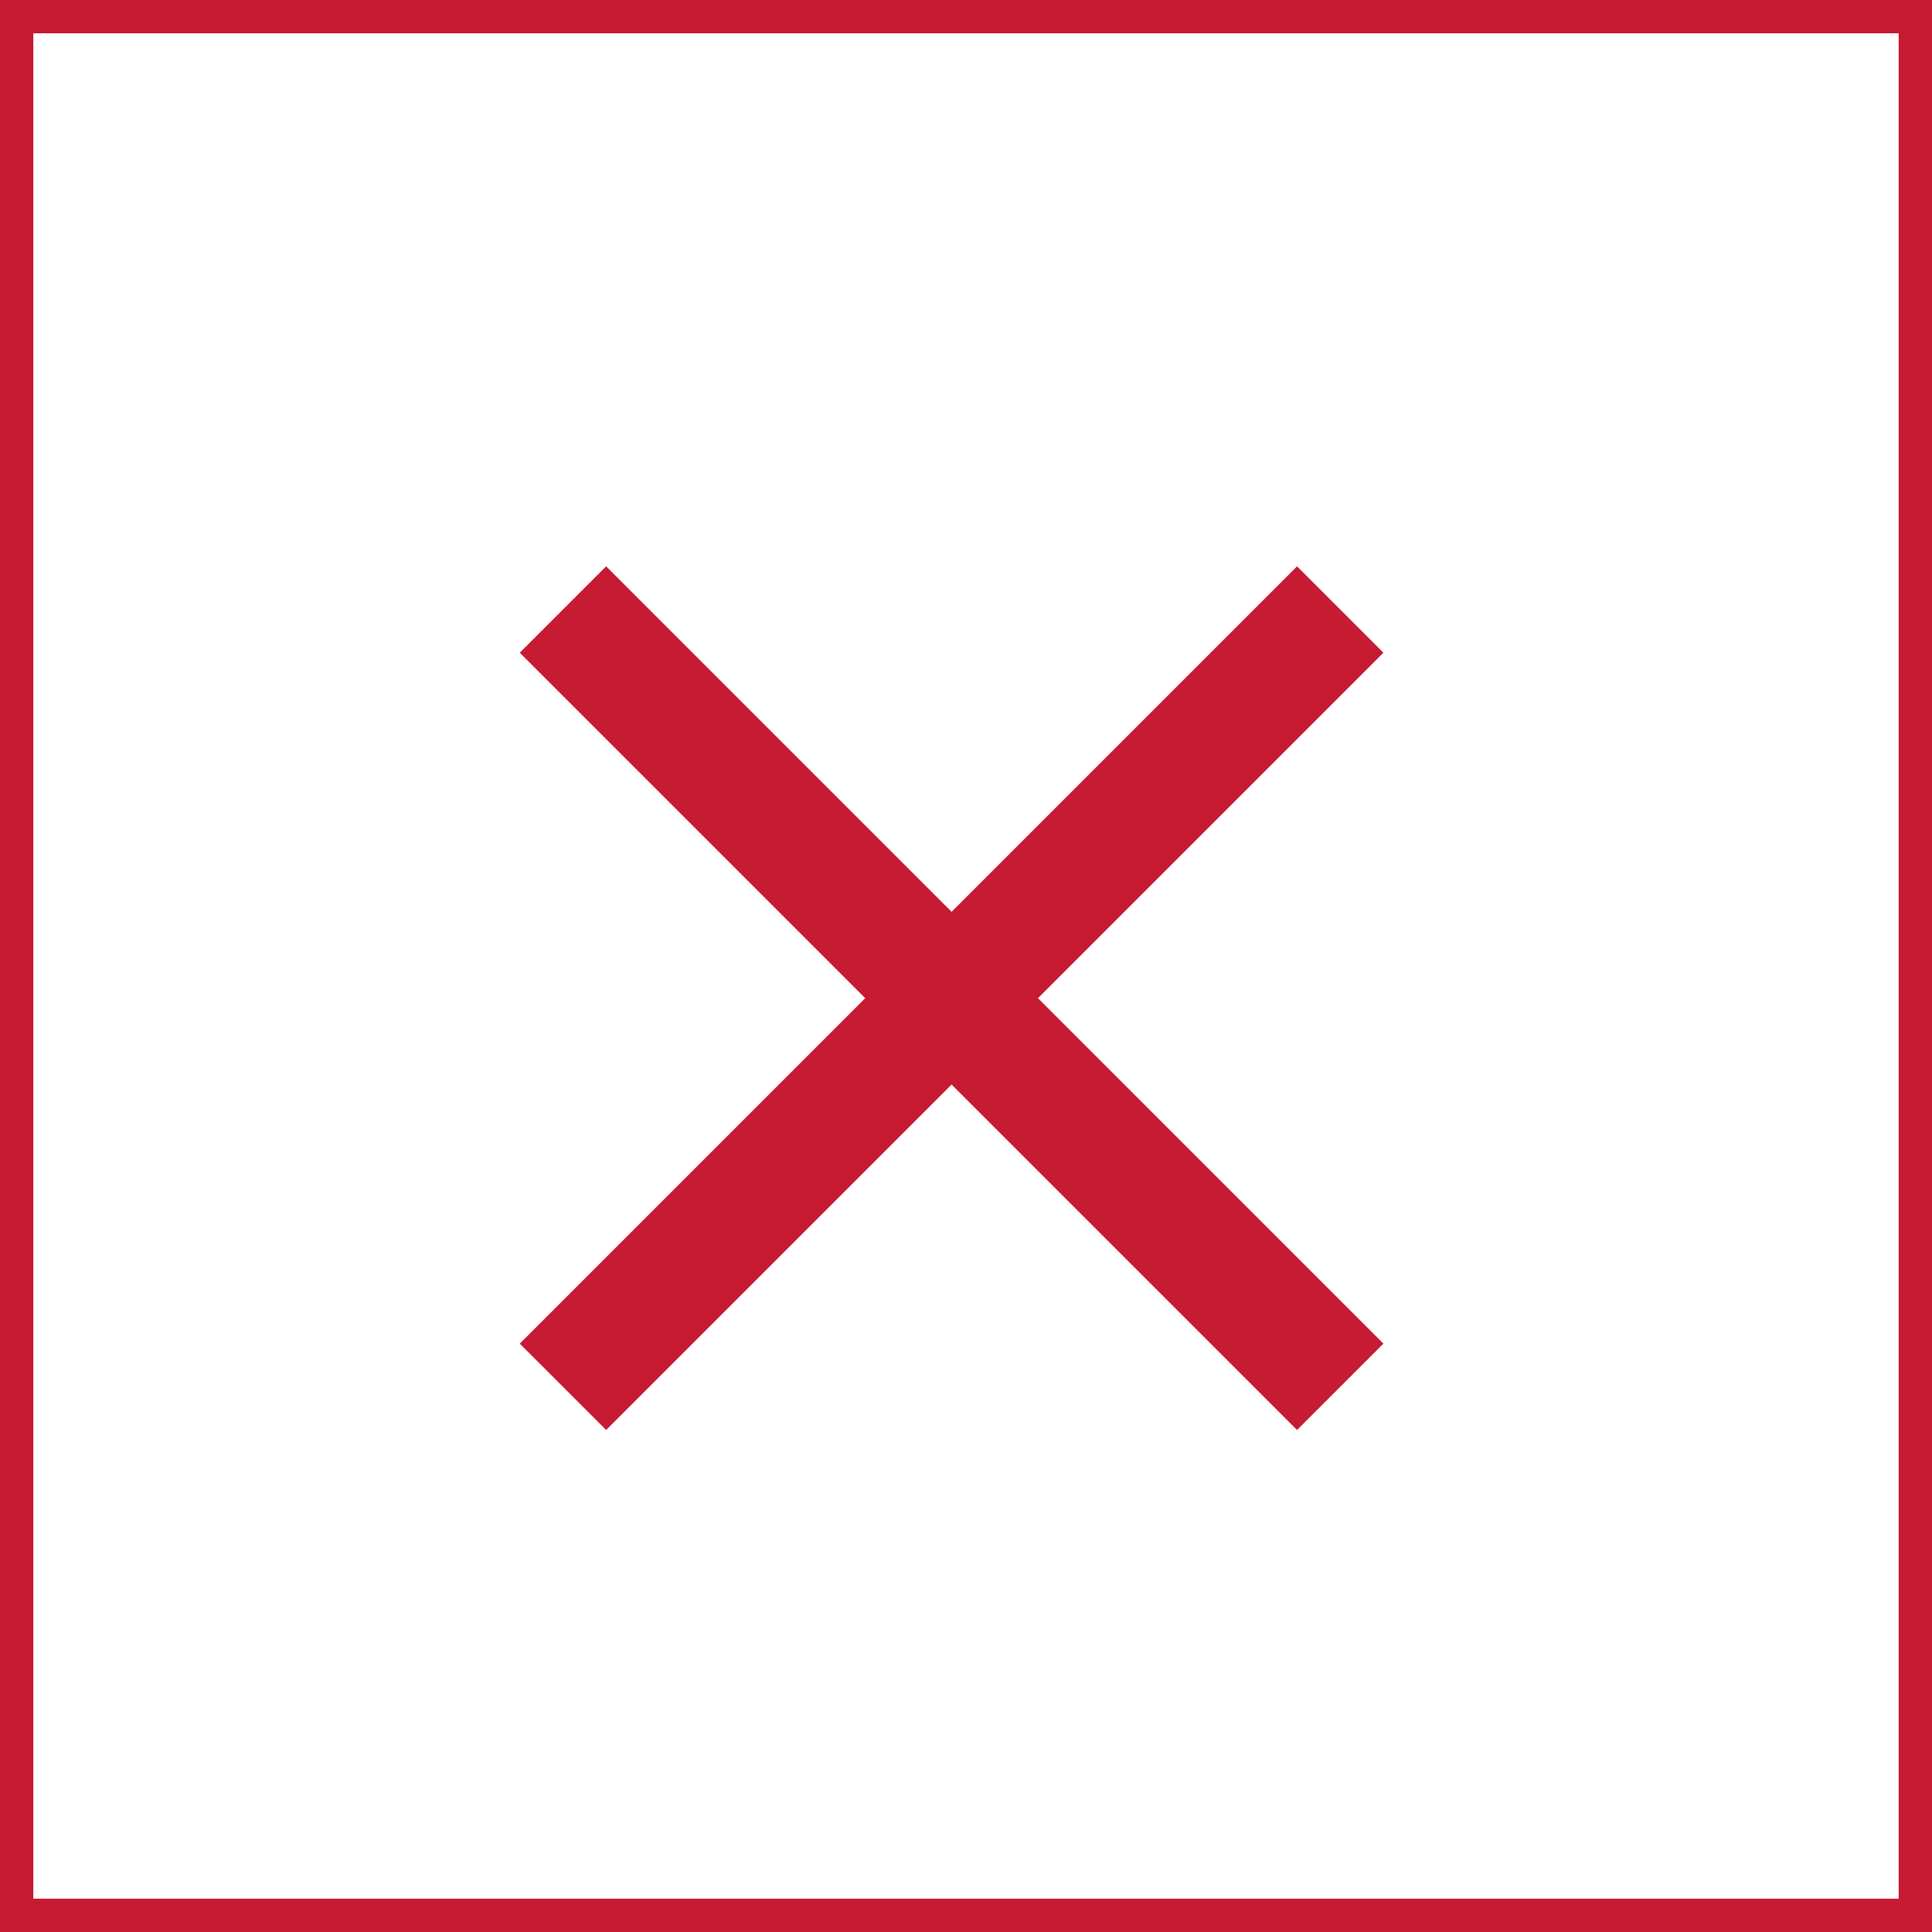
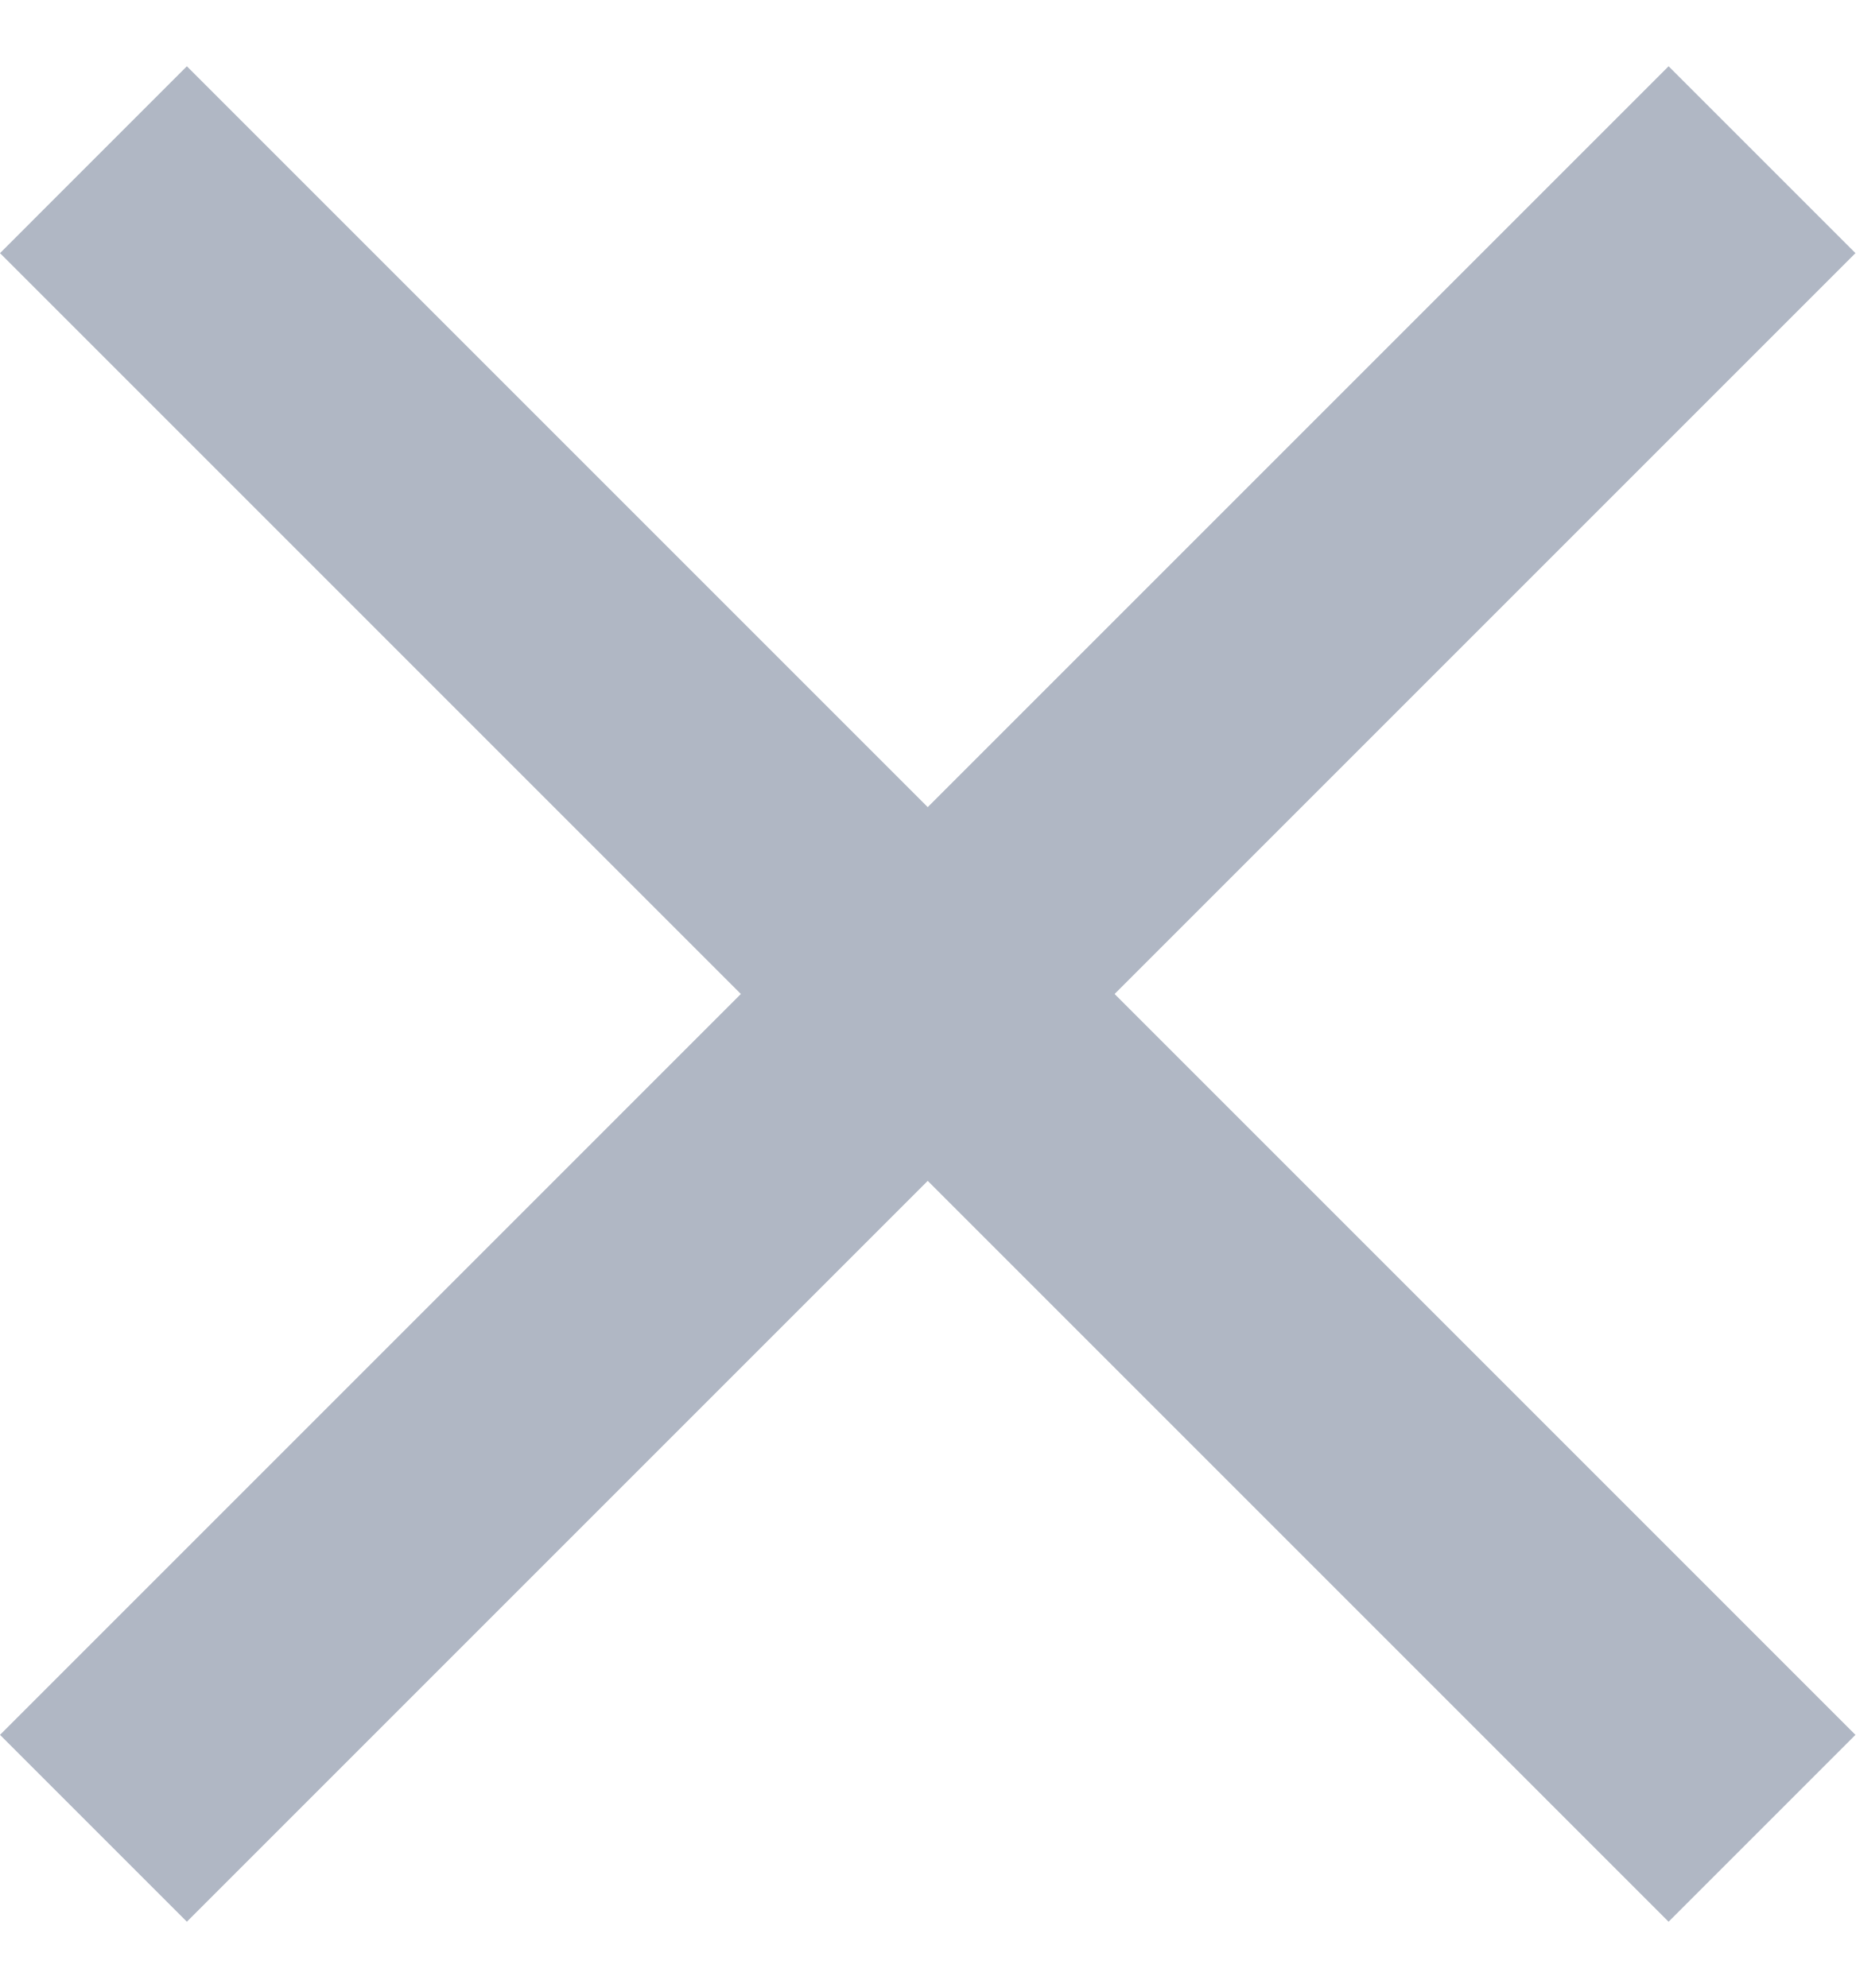
- <svg xmlns="http://www.w3.org/2000/svg" width="58" height="58" viewBox="0 0 58 58" fill="none">
-   <path d="M38.938 17.002L15.604 40.337L18.197 42.929L41.531 19.595L38.938 17.002Z" fill="#C71A33" />
-   <path d="M18.197 17.002L41.531 40.337L38.938 42.929L15.604 19.595L18.197 17.002Z" fill="#C71A33" />
-   <rect x="0.5" y="0.5" width="57" height="57" stroke="#C71A33" />
+ <svg xmlns="http://www.w3.org/2000/svg" width="14" height="15" viewBox="0 0 14 15" fill="none">
+   <path d="M14 1.91L12.59 0.5L7 6.09L1.41 0.5L3.05176e-05 1.91L5.59 7.5L3.05176e-05 13.09L1.41 14.5L7 8.91L12.59 14.5L14 13.09L8.41 7.5L14 1.91Z" fill="#62718A" fill-opacity="0.5" />
</svg>
